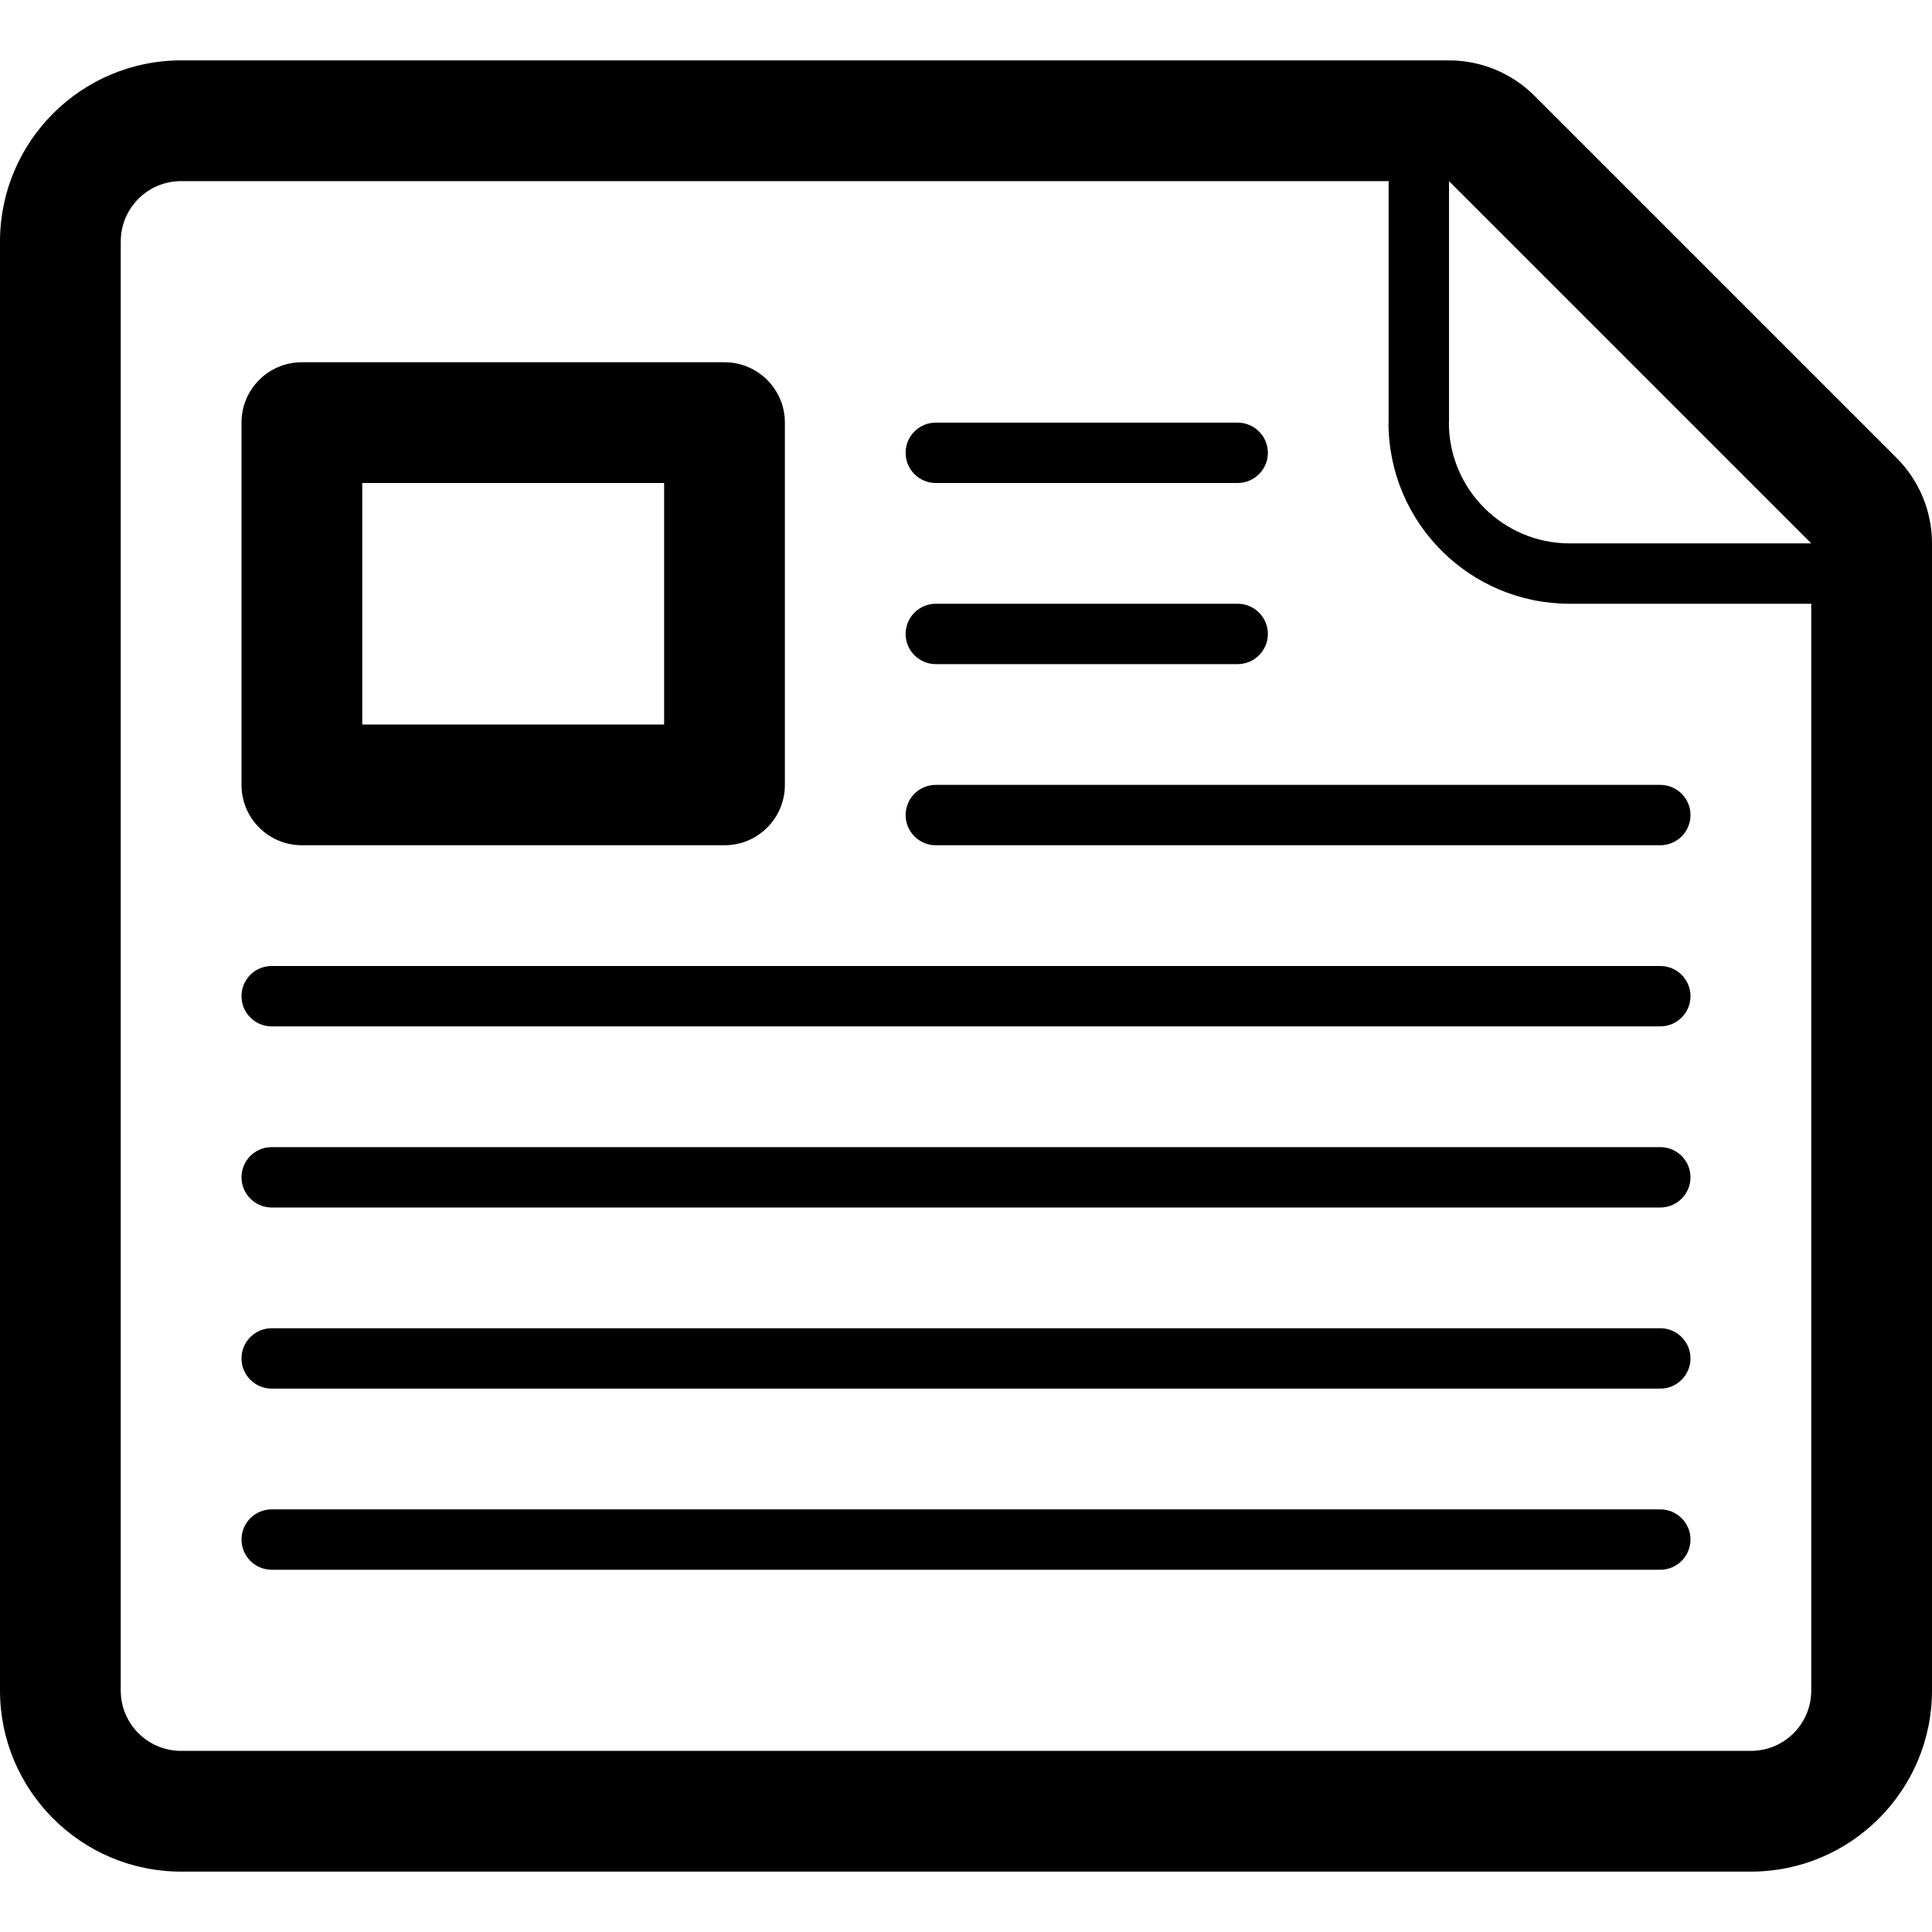
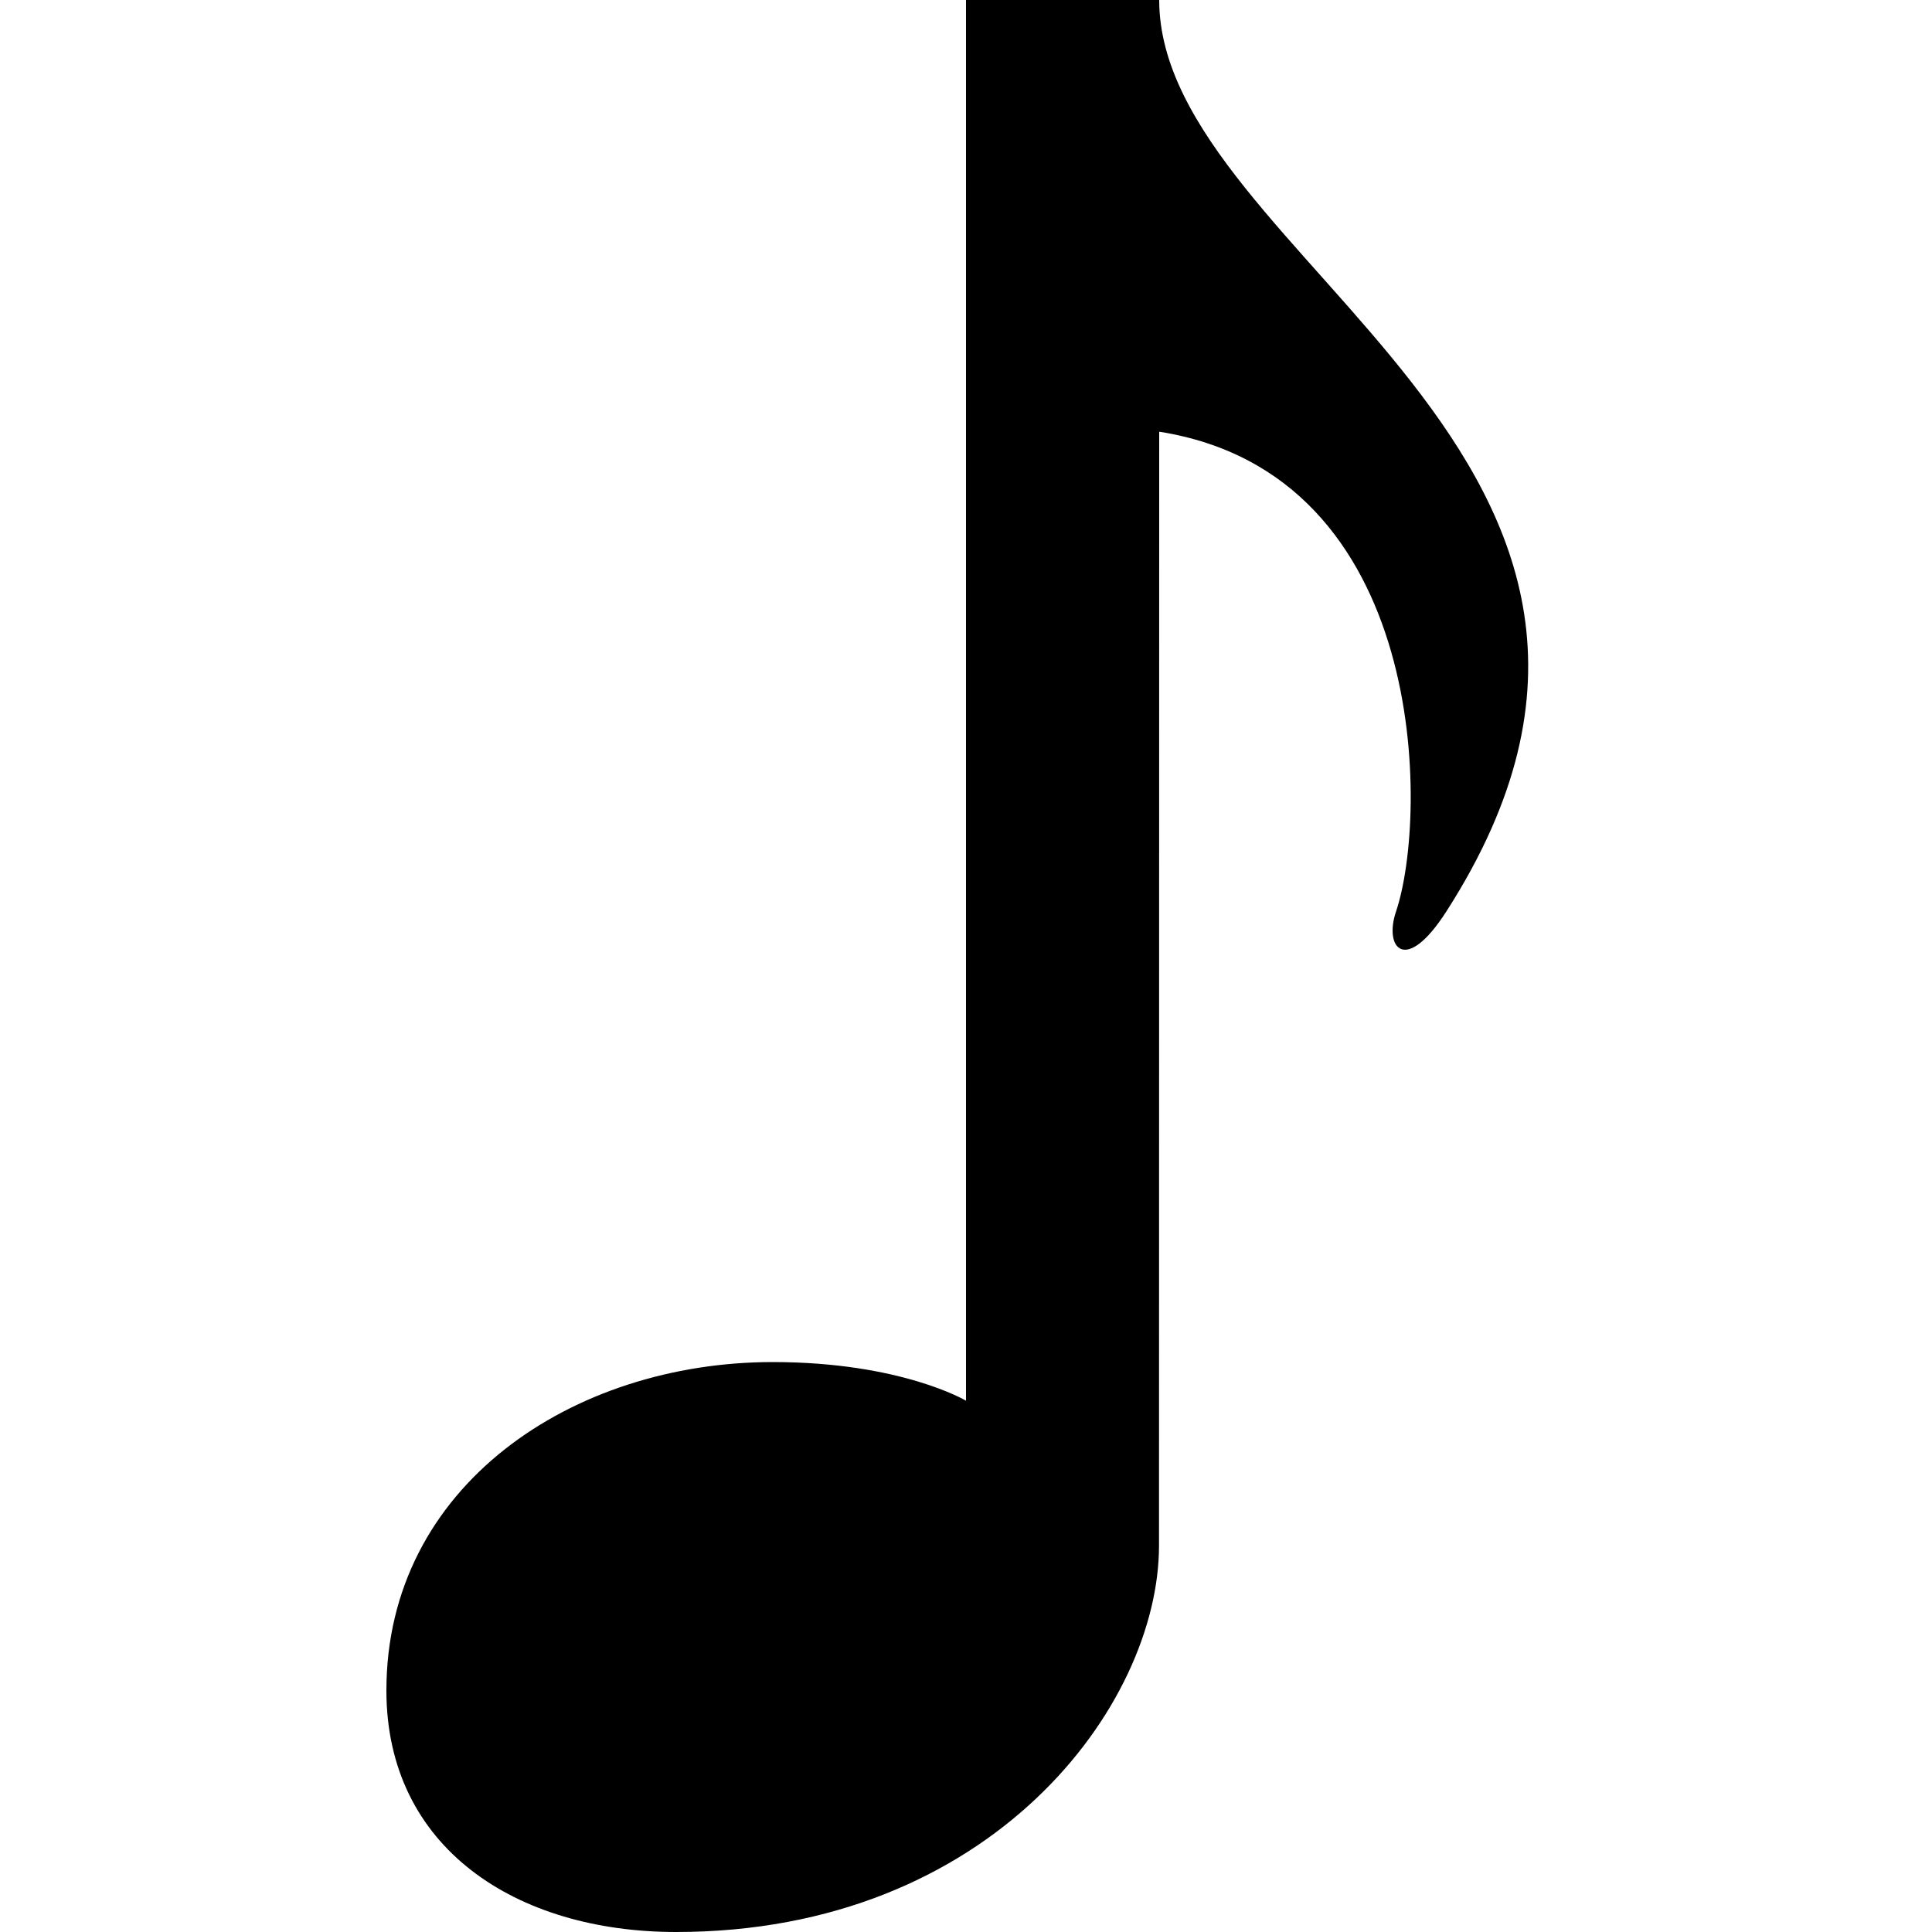
- <svg xmlns="http://www.w3.org/2000/svg" version="1.1" width="32" height="32" viewBox="0 0 32 32">
-   <path d="M31.414 7.585l-6-6c-0.375-0.375-0.885-0.585-1.414-0.585h-21c-1.654 0-3 1.345-3 3v24c0 1.654 1.346 3 3 3h26c1.654 0 3-1.346 3-3v-19c0-0.531-0.211-1.040-0.586-1.415zM30 28c0 0.553-0.447 1-1 1h-26c-0.553 0-1-0.447-1-1v-24c0-0.553 0.447-1 1-1h20v4h-0.002c0 1.657 1.344 3 3 3h4.002v18zM26.998 9h-1c-1.102 0-2-0.897-2-2h0.002v-4l6 6h-3.002zM15.5 8c-0.276 0-0.5-0.223-0.5-0.5s0.224-0.5 0.5-0.5h5c0.275 0 0.5 0.224 0.5 0.5s-0.225 0.5-0.5 0.5h-5zM15.5 11c-0.276 0-0.5-0.224-0.5-0.5s0.224-0.5 0.5-0.5h5c0.275 0 0.5 0.224 0.5 0.5s-0.225 0.5-0.5 0.5h-5zM15 13.5c0-0.277 0.224-0.5 0.5-0.5h12c0.275 0 0.5 0.224 0.5 0.5s-0.225 0.5-0.5 0.5h-12c-0.276 0-0.5-0.224-0.5-0.5zM27.5 19c0.275 0 0.5 0.223 0.5 0.5 0 0.275-0.225 0.5-0.5 0.5h-23c-0.276 0-0.5-0.225-0.5-0.5 0-0.277 0.224-0.5 0.5-0.5h23zM27.5 22c0.275 0 0.5 0.223 0.5 0.5 0 0.275-0.225 0.5-0.5 0.5h-23c-0.276 0-0.5-0.225-0.5-0.5 0-0.277 0.224-0.5 0.5-0.5h23zM27.5 25c0.275 0 0.5 0.223 0.5 0.5 0 0.275-0.225 0.5-0.5 0.5h-23c-0.276 0-0.5-0.225-0.5-0.5 0-0.277 0.224-0.5 0.5-0.5h23zM27.5 16c0.275 0 0.5 0.224 0.5 0.5s-0.225 0.5-0.5 0.5h-23c-0.276 0-0.5-0.223-0.5-0.5s0.224-0.5 0.5-0.5h23zM5 14h7c0.553 0 1-0.447 1-1v-6c0-0.553-0.447-1-1-1h-7c-0.553 0-1 0.447-1 1v6c0 0.552 0.447 1 1 1zM6 8h5v4h-5v-4z" />
+ <svg xmlns="http://www.w3.org/2000/svg" version="1.1" width="20" height="20" viewBox="0 0 20 20">
+   <path d="M14.971 9.438c-0.422 0.656-0.646 0.375-0.52 0 0.336-0.993 0.348-4.528-2.451-4.969l-0.002 11.531c0 1.657-1.735 4-4.998 4-1.657 0-3-0.871-3-2.5 0-2.119 1.927-3.4 4-3.4 1.328 0 2 0.4 2 0.4v-14.5h2c0 2.676 5.986 4.744 2.971 9.438z" />
</svg>
